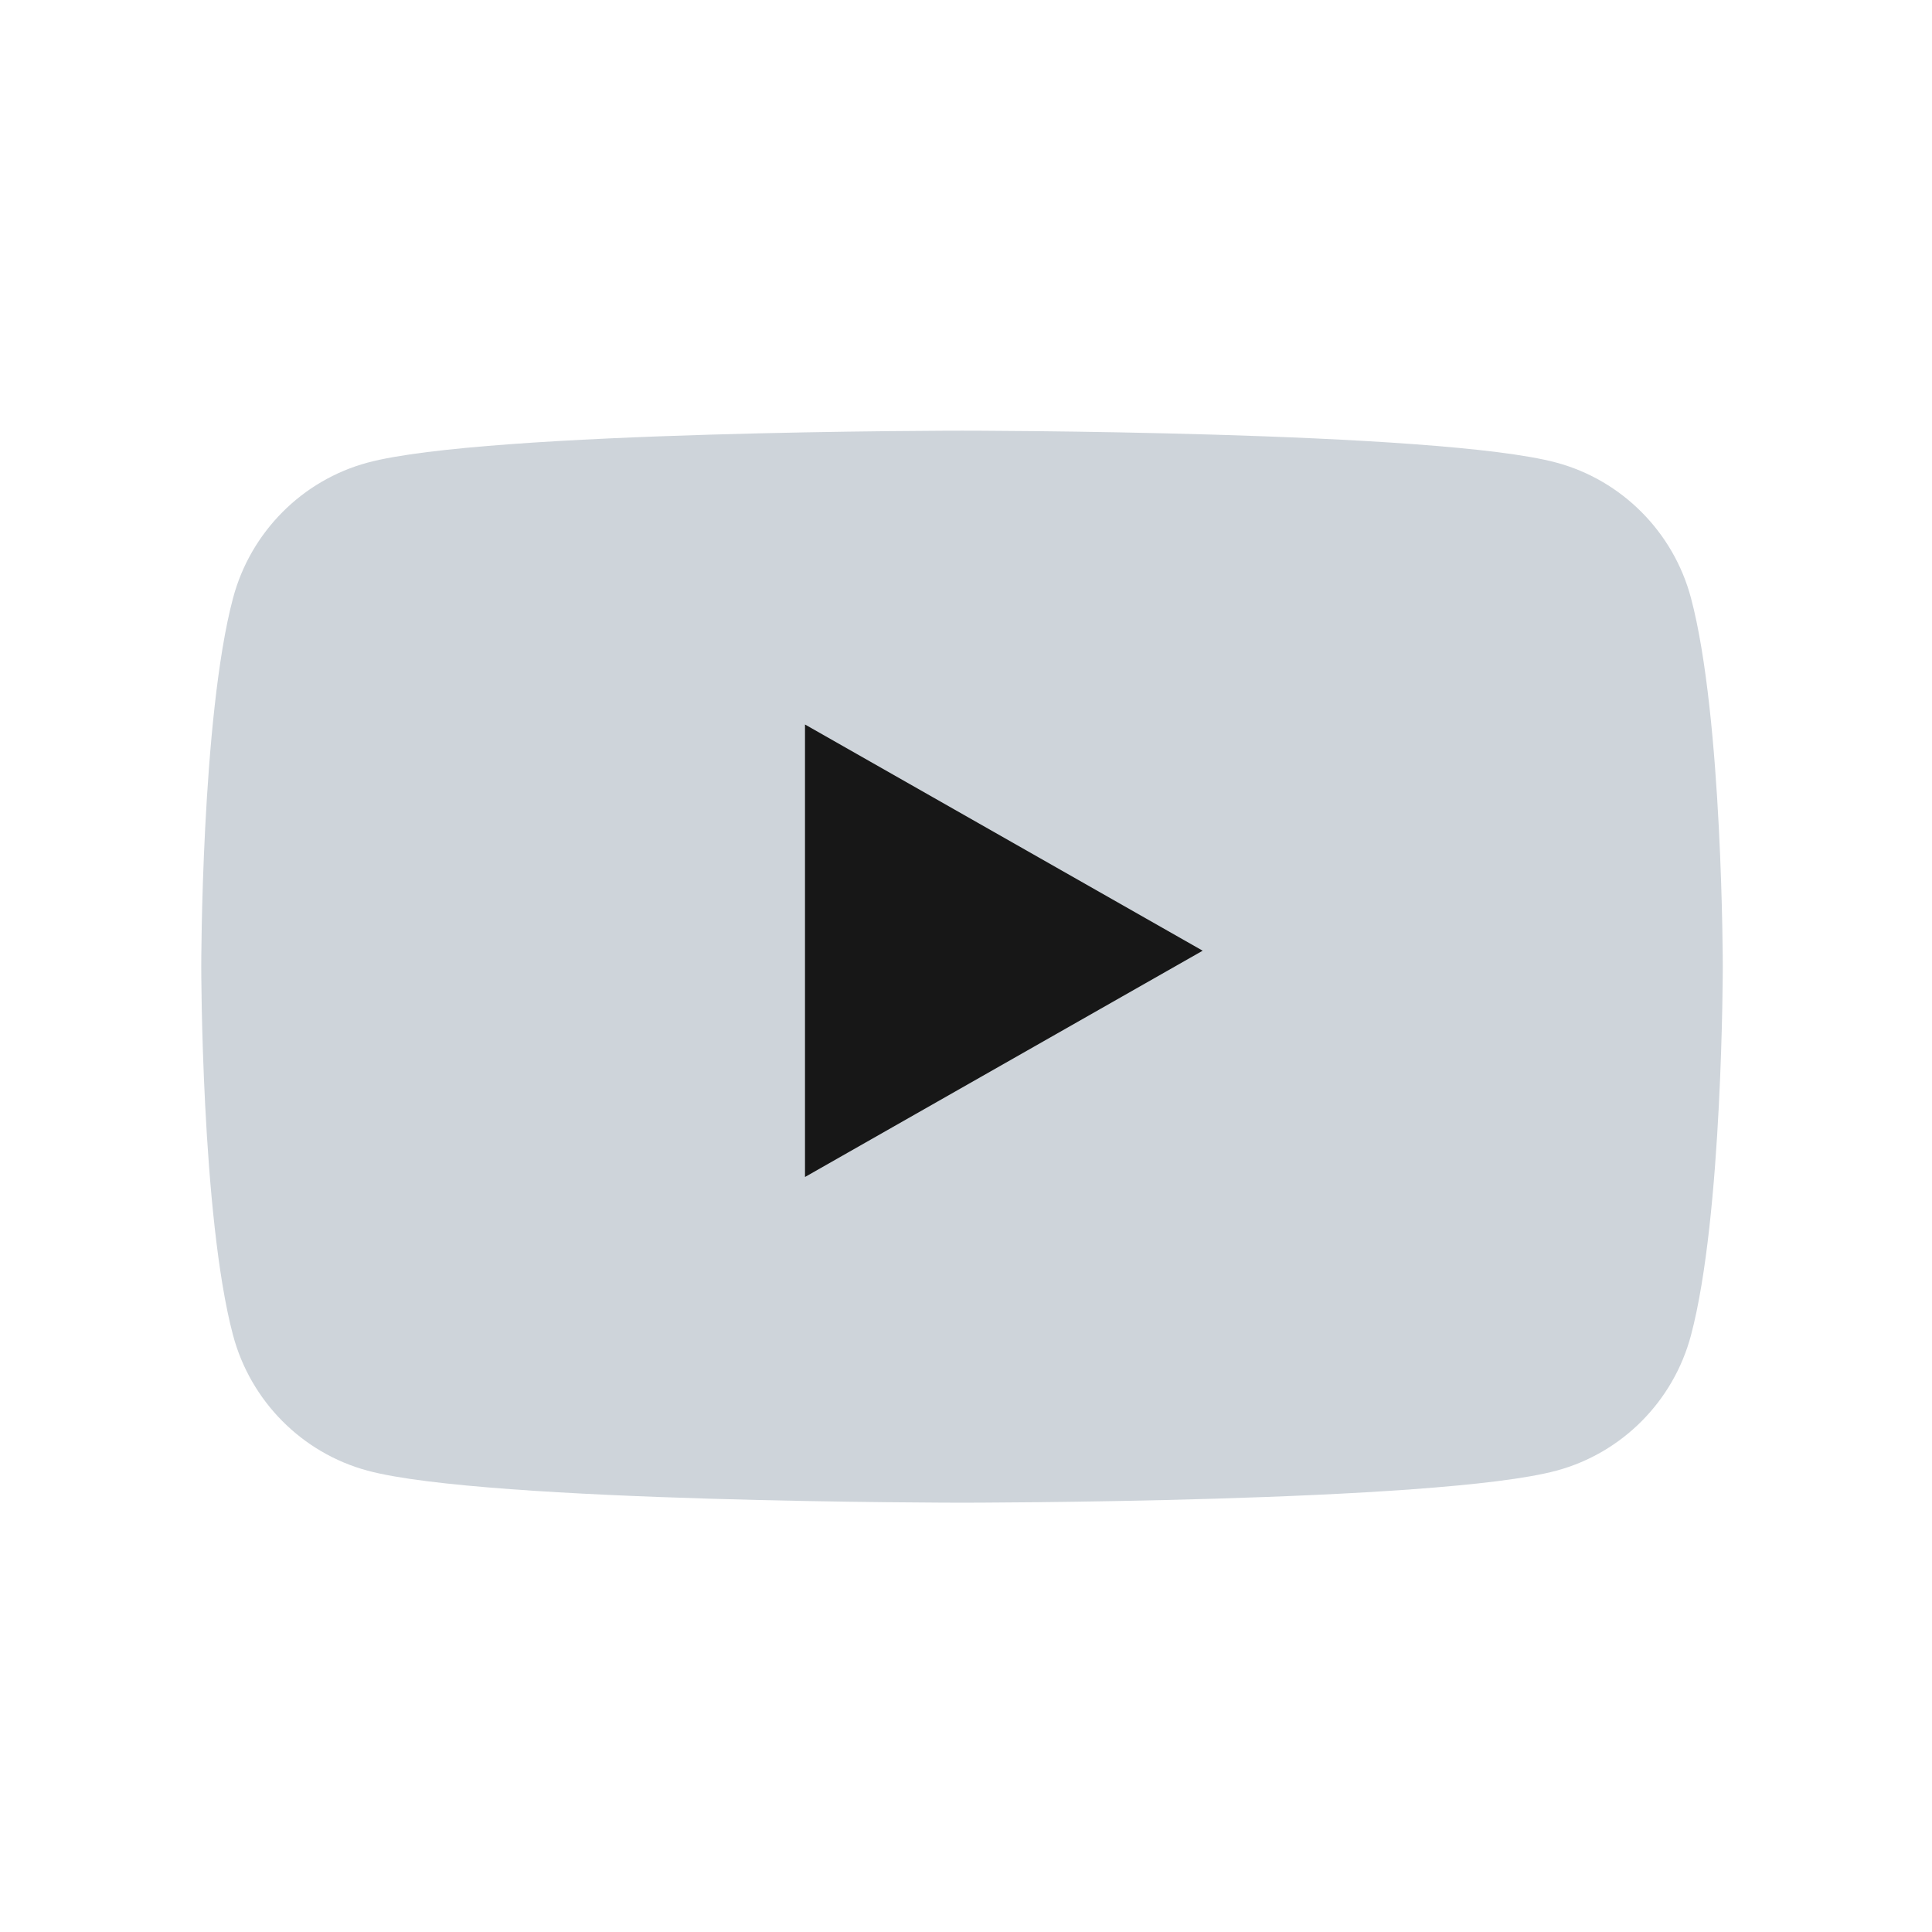
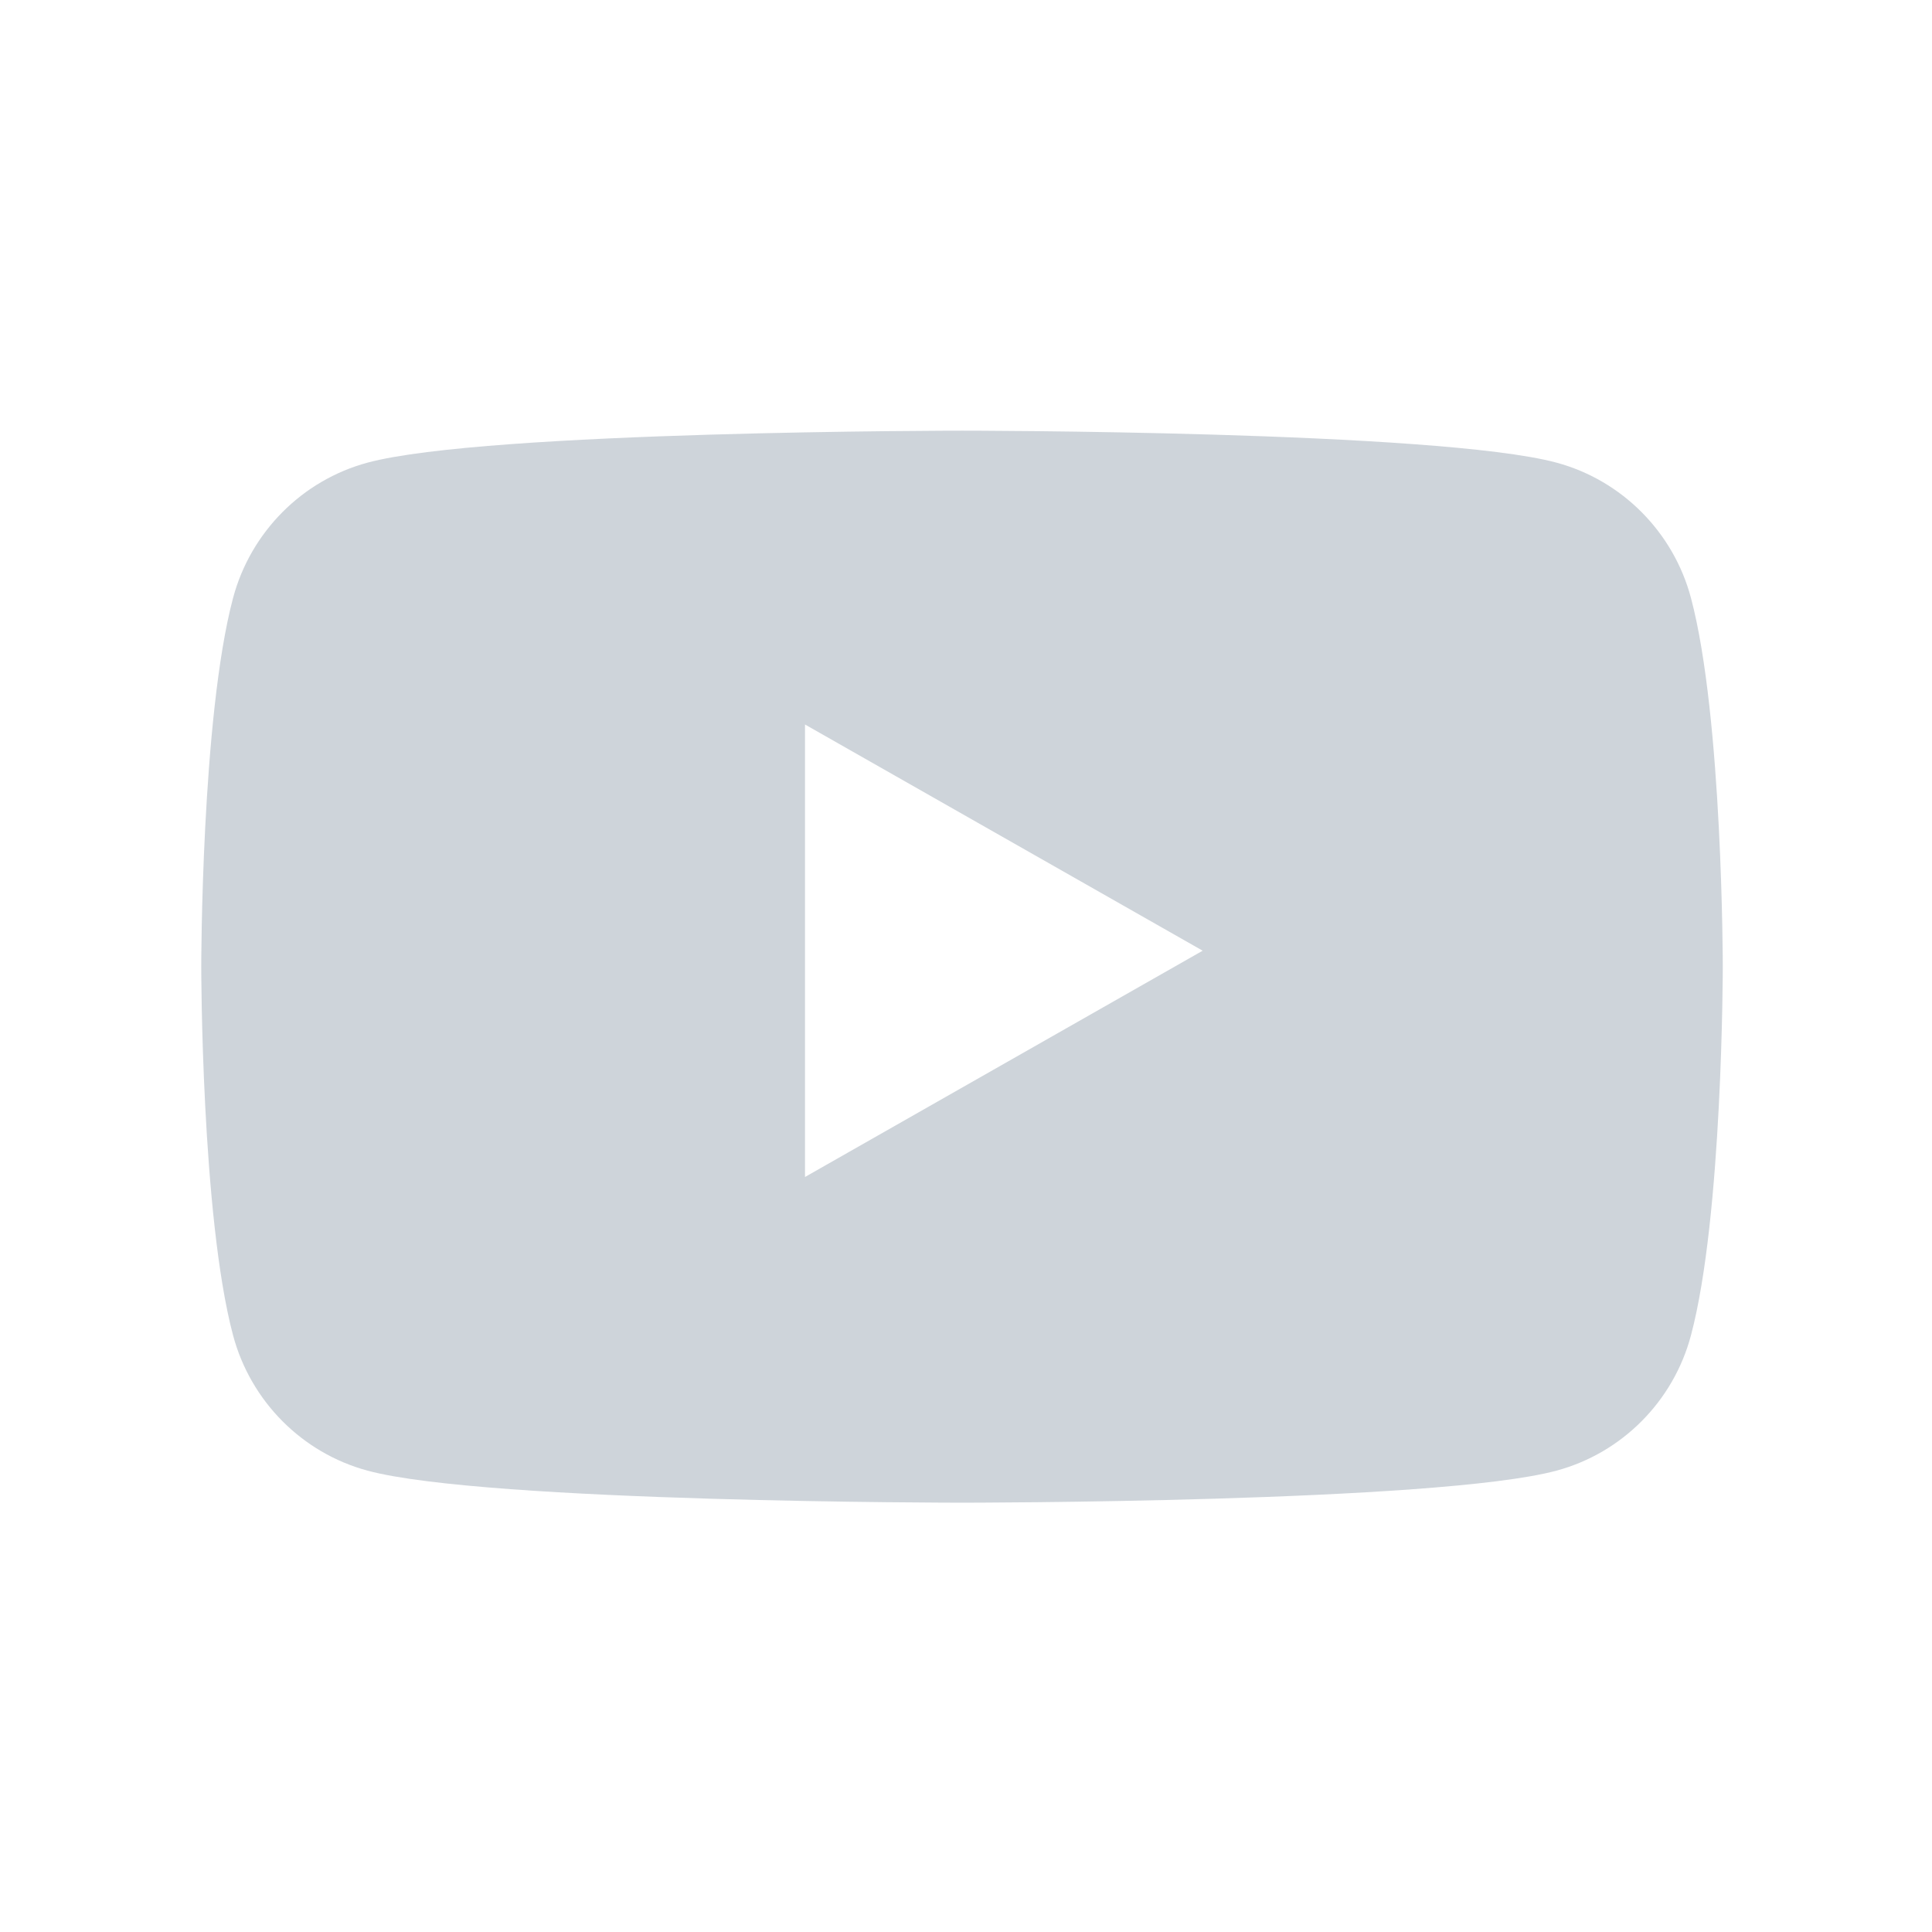
<svg xmlns="http://www.w3.org/2000/svg" width="24" height="24" viewBox="0 0 24 24" fill="none">
-   <g fill="#ced4da">
-     <path fill="#ced4da" d="M21.006 7.429c-.217-.818-.858-1.463-1.671-1.682-1.474-.397-7.384-.397-7.384-.397s-5.911 0-7.385.397c-.813.219-1.453.864-1.671 1.682C2.5 8.913 2.5 12.008 2.5 12.008s0 3.095.395 4.579c.218.819.858 1.463 1.671 1.682 1.474.398 7.385.398 7.385.398s5.91 0 7.384-.398c.814-.219 1.454-.863 1.671-1.682.395-1.483.395-4.579.395-4.579s0-3.095-.395-4.579" />
-     <path fill="#171717" d="M10 14.621V9l4.94 2.81Z" />
-   </g>
+   <path fill="#ced4da" fill-rule="evenodd" clip-rule="evenodd" d="M21.006 7.429c-.217-.818-.858-1.463-1.671-1.682-1.474-.397-7.384-.397-7.384-.397s-5.911 0-7.385.397c-.813.219-1.453.864-1.671 1.682C2.5 8.913 2.5 12.008 2.5 12.008s0 3.095.395 4.579c.218.819.858 1.463 1.671 1.682 1.474.398 7.385.398 7.385.398s5.91 0 7.384-.398c.814-.219 1.454-.863 1.671-1.682.395-1.483.395-4.579.395-4.579s0-3.095-.395-4.579ZM10 14.621V9l4.94 2.81Z" />
</svg>
